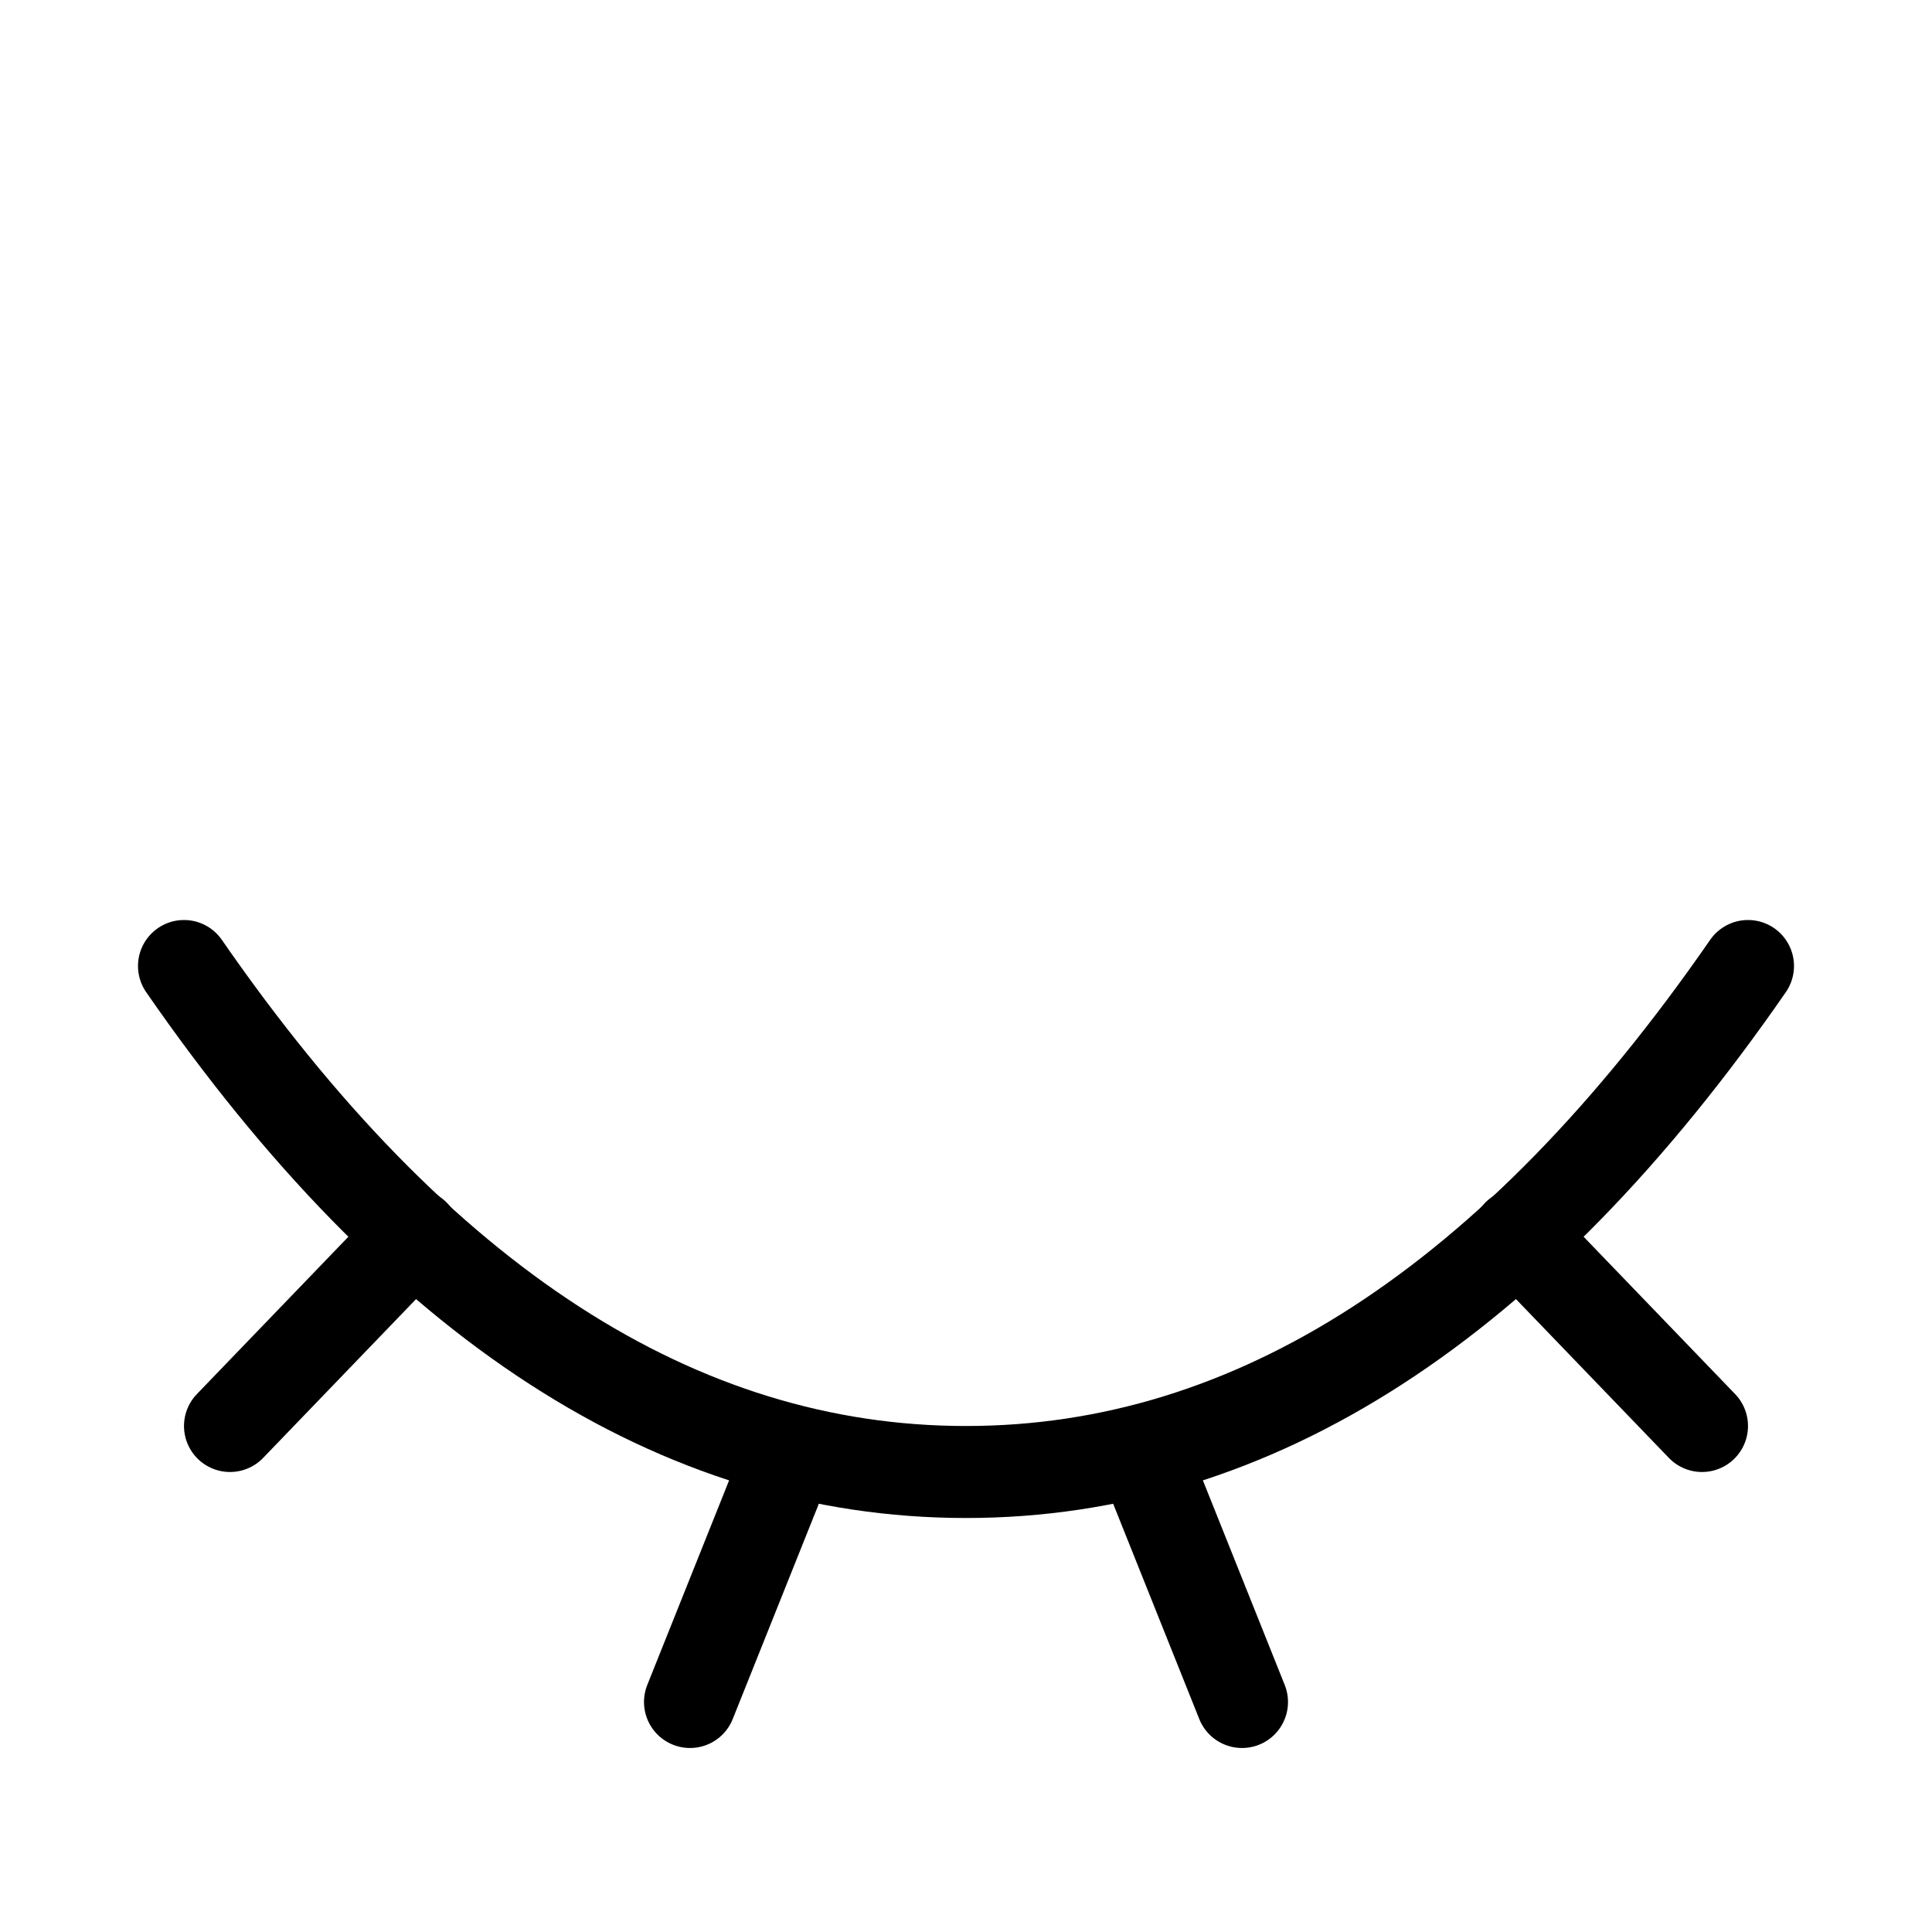
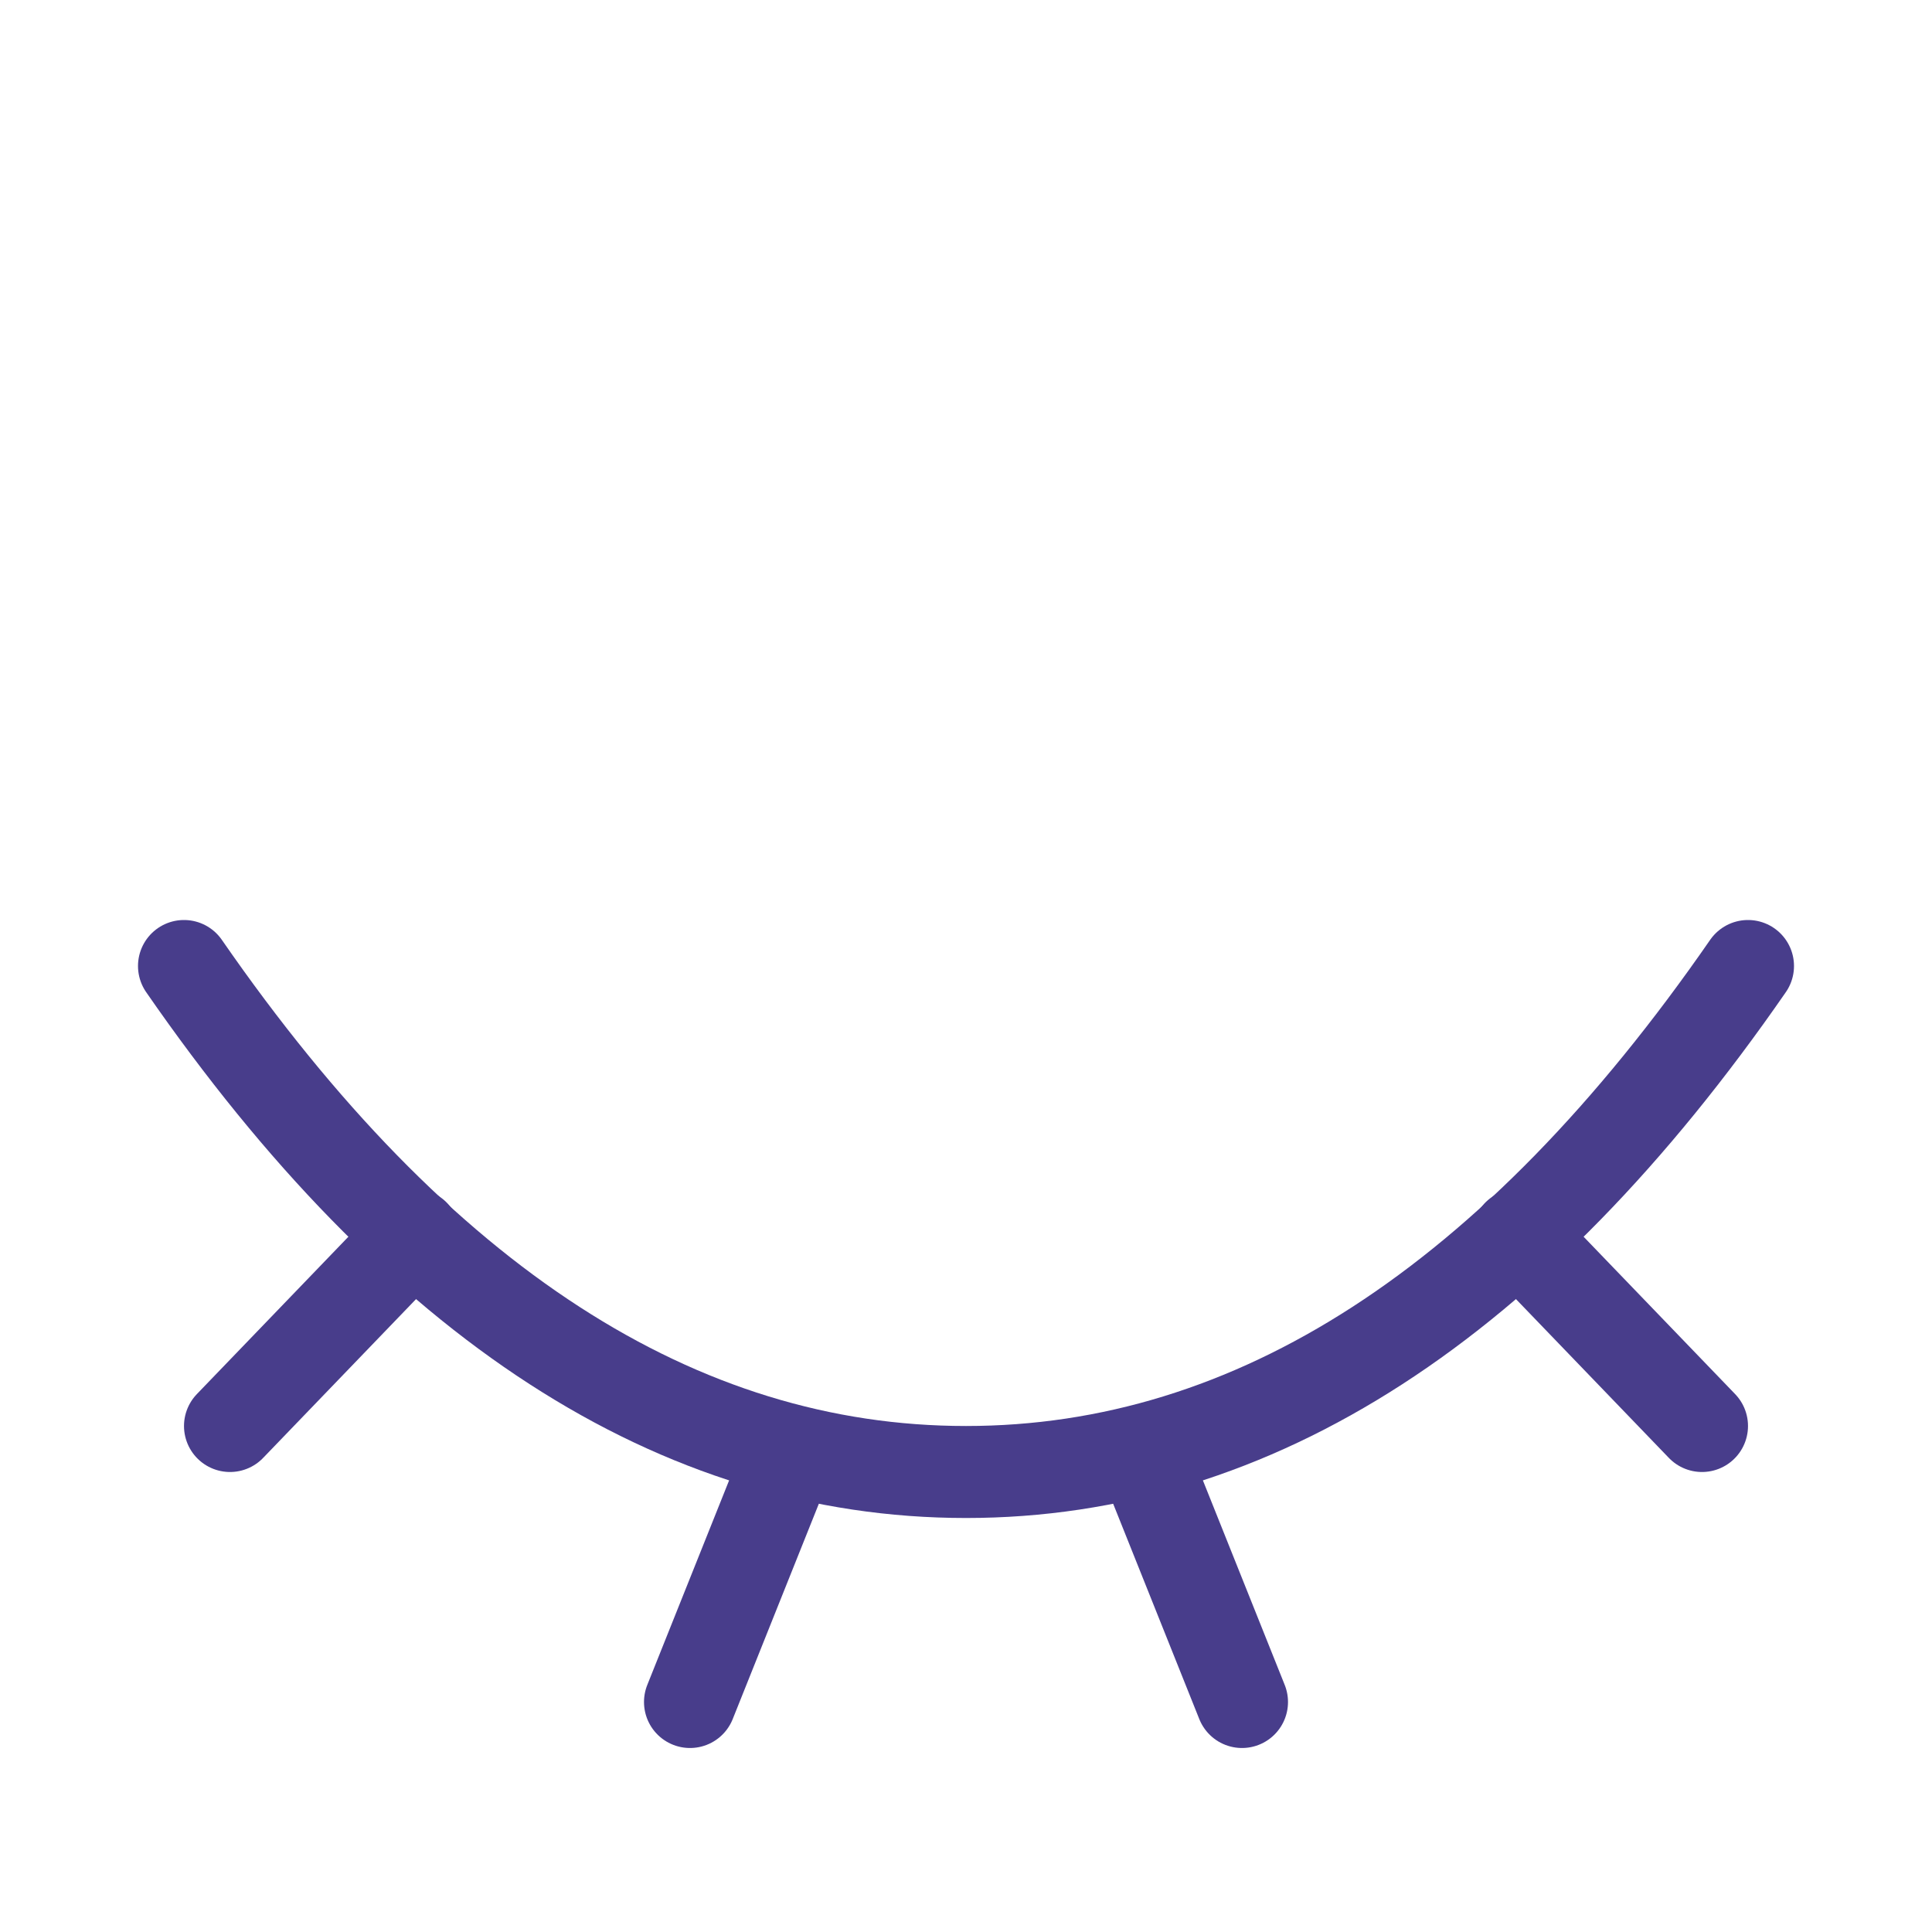
- <svg xmlns="http://www.w3.org/2000/svg" width="800px" height="800px" viewBox="0 0 21 21">
-   <g fill="none" fill-rule="evenodd" stroke="#000000" stroke-linecap="round" stroke-linejoin="round" transform="translate(2 10)">
+ <svg xmlns="http://www.w3.org/2000/svg" width="20px" height="20px" viewBox="0 0 21 21">
+   <g fill="none" fill-rule="evenodd" stroke="#483d8b" stroke-linecap="round" stroke-linejoin="round" transform="translate(2 10)">
    <path d="m0 .5c2.537 3.667 5.37 5.5 8.5 5.5 3.13 0 5.963-1.833 8.5-5.5" />
    <path d="m2.5 3.423-2 2.077" />
    <path d="m14.5 3.423 2 2.077" />
    <path d="m10.5 6 1 2.5" />
    <path d="m6.5 6-1 2.5" />
  </g>
</svg>
